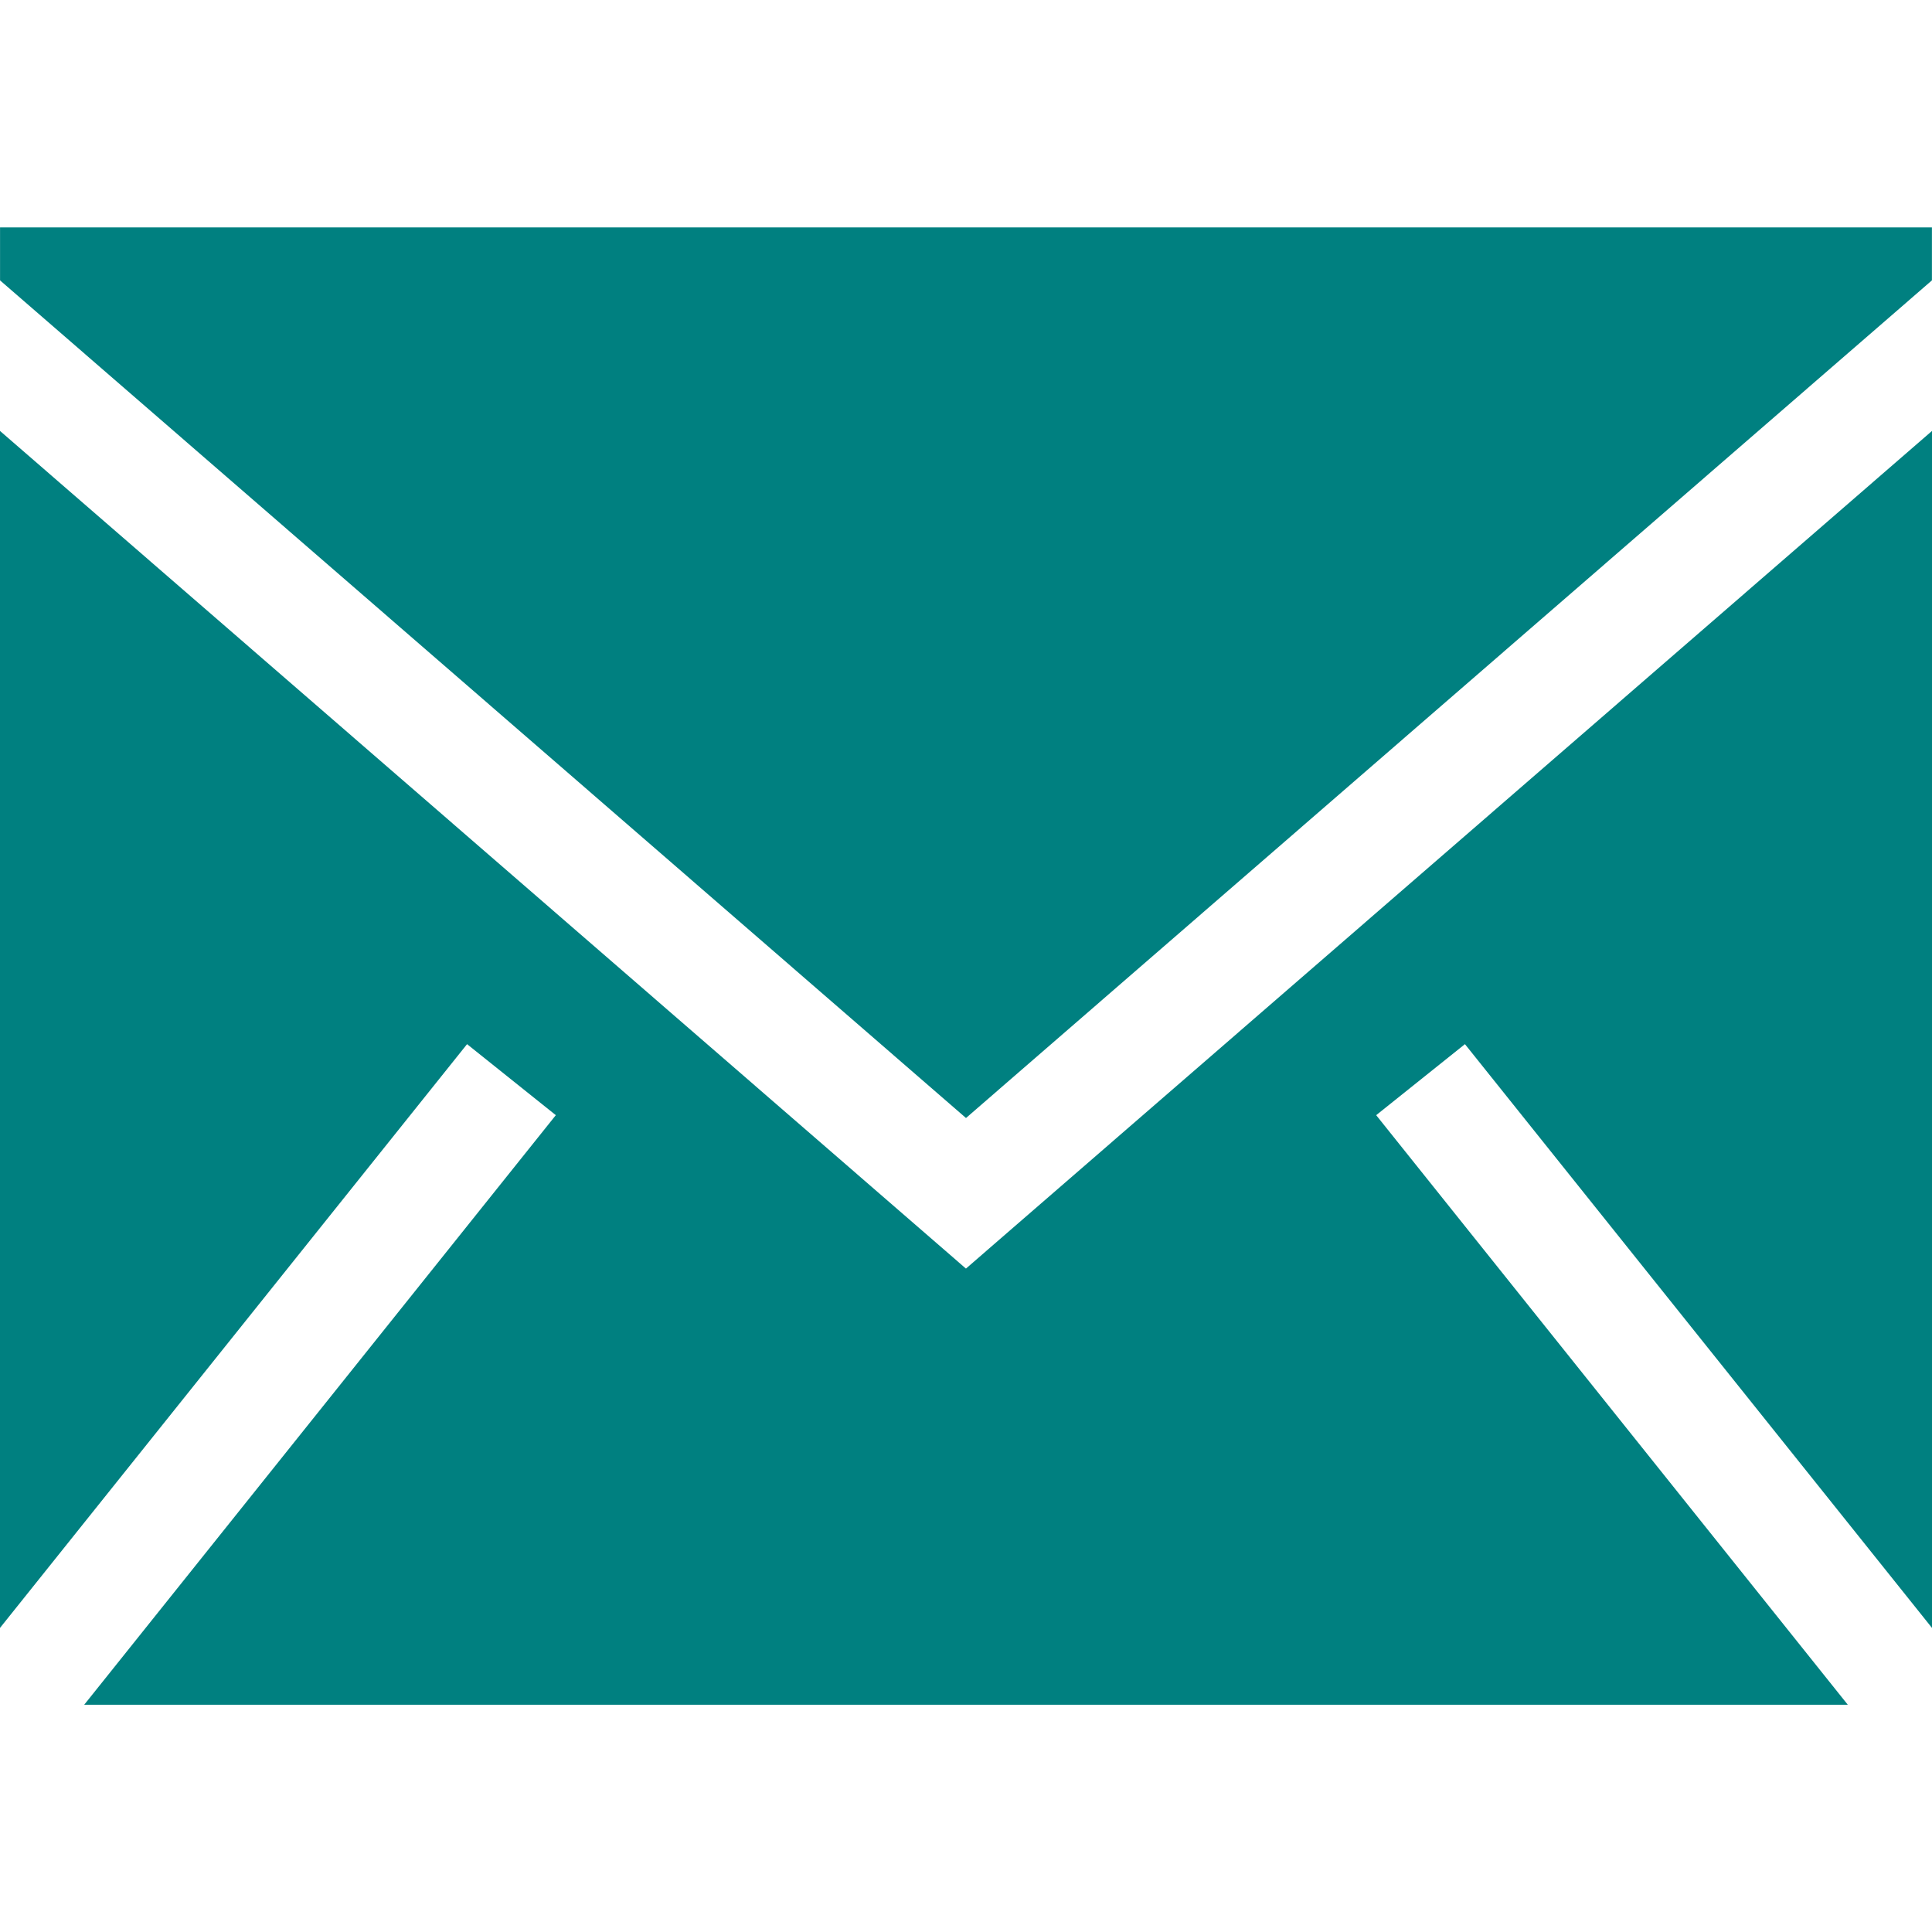
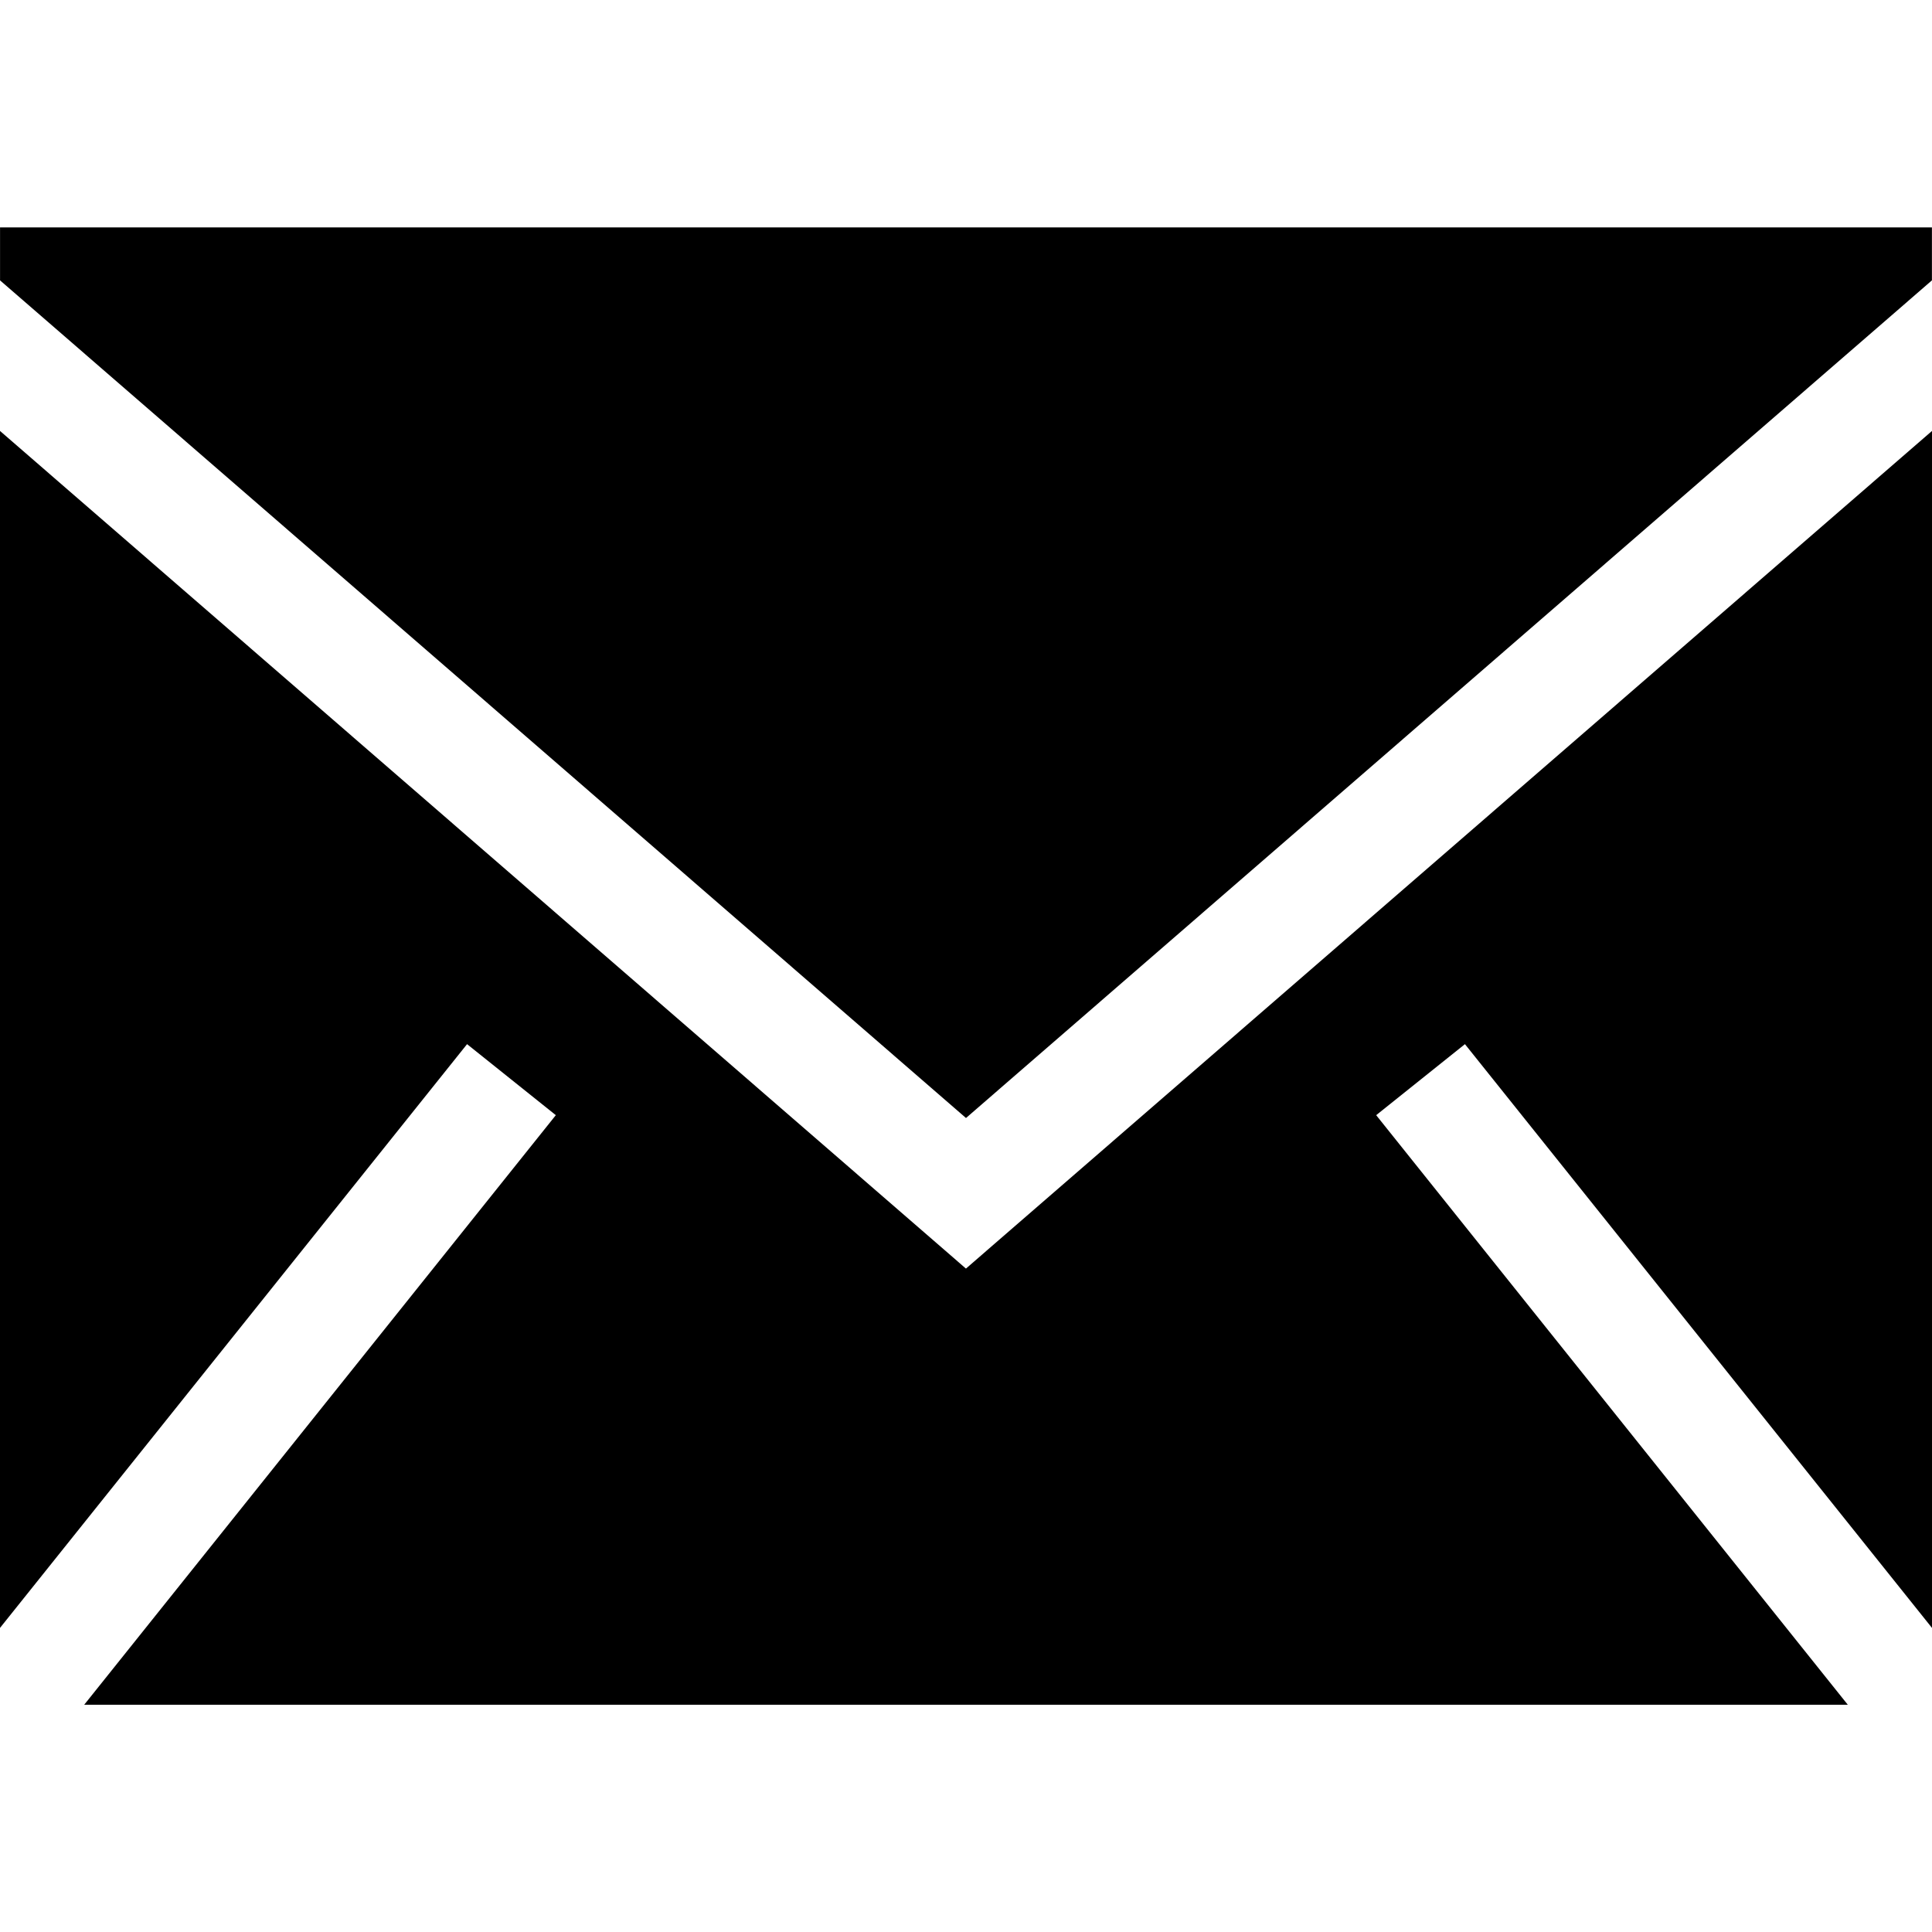
- <svg xmlns="http://www.w3.org/2000/svg" fill="teal" width="32px" height="32px" viewBox="0 0 1920 1920">
+ <svg xmlns="http://www.w3.org/2000/svg" fill="black" width="800px" height="800px" viewBox="0 0 1920 1920">
  <path d="M1920 428.266v1189.54l-464.16-580.146-88.203 70.585 468.679 585.904H83.684l468.679-585.904-88.202-70.585L0 1617.805V428.265l959.944 832.441L1920 428.266ZM1919.932 226v52.627l-959.943 832.44L.045 278.628V226h1919.887Z" fill-rule="evenodd" />
</svg>
